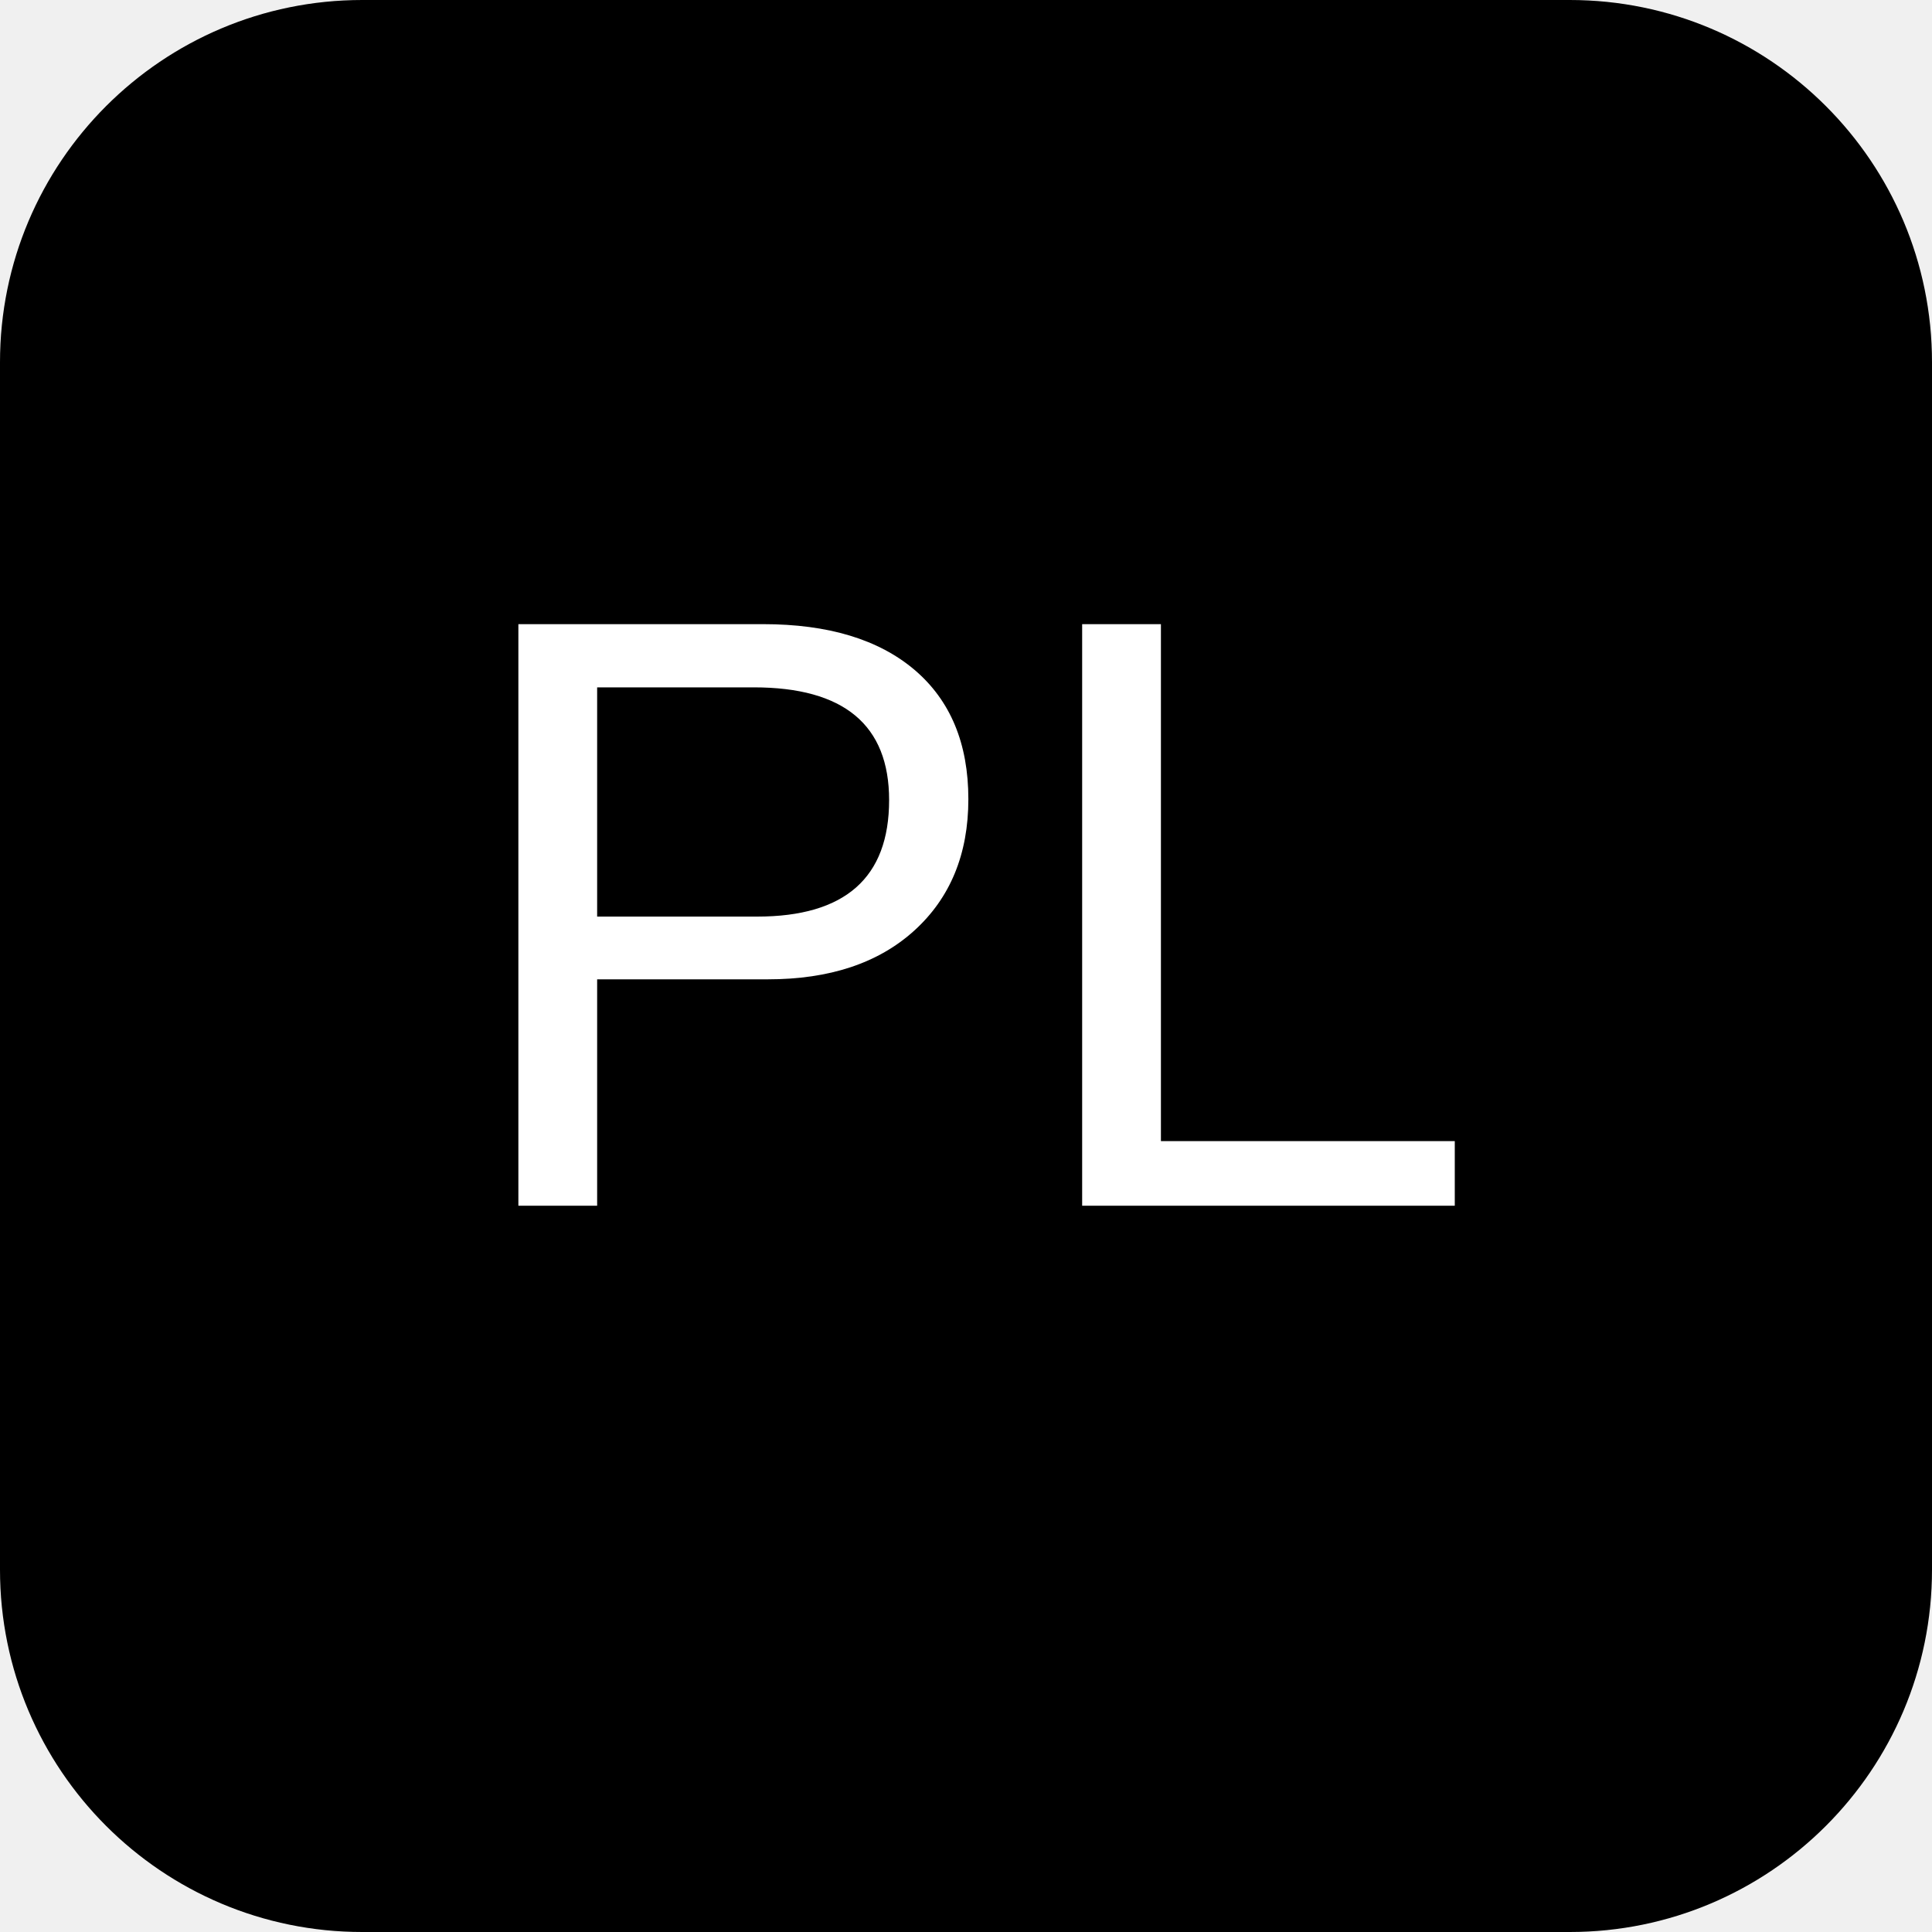
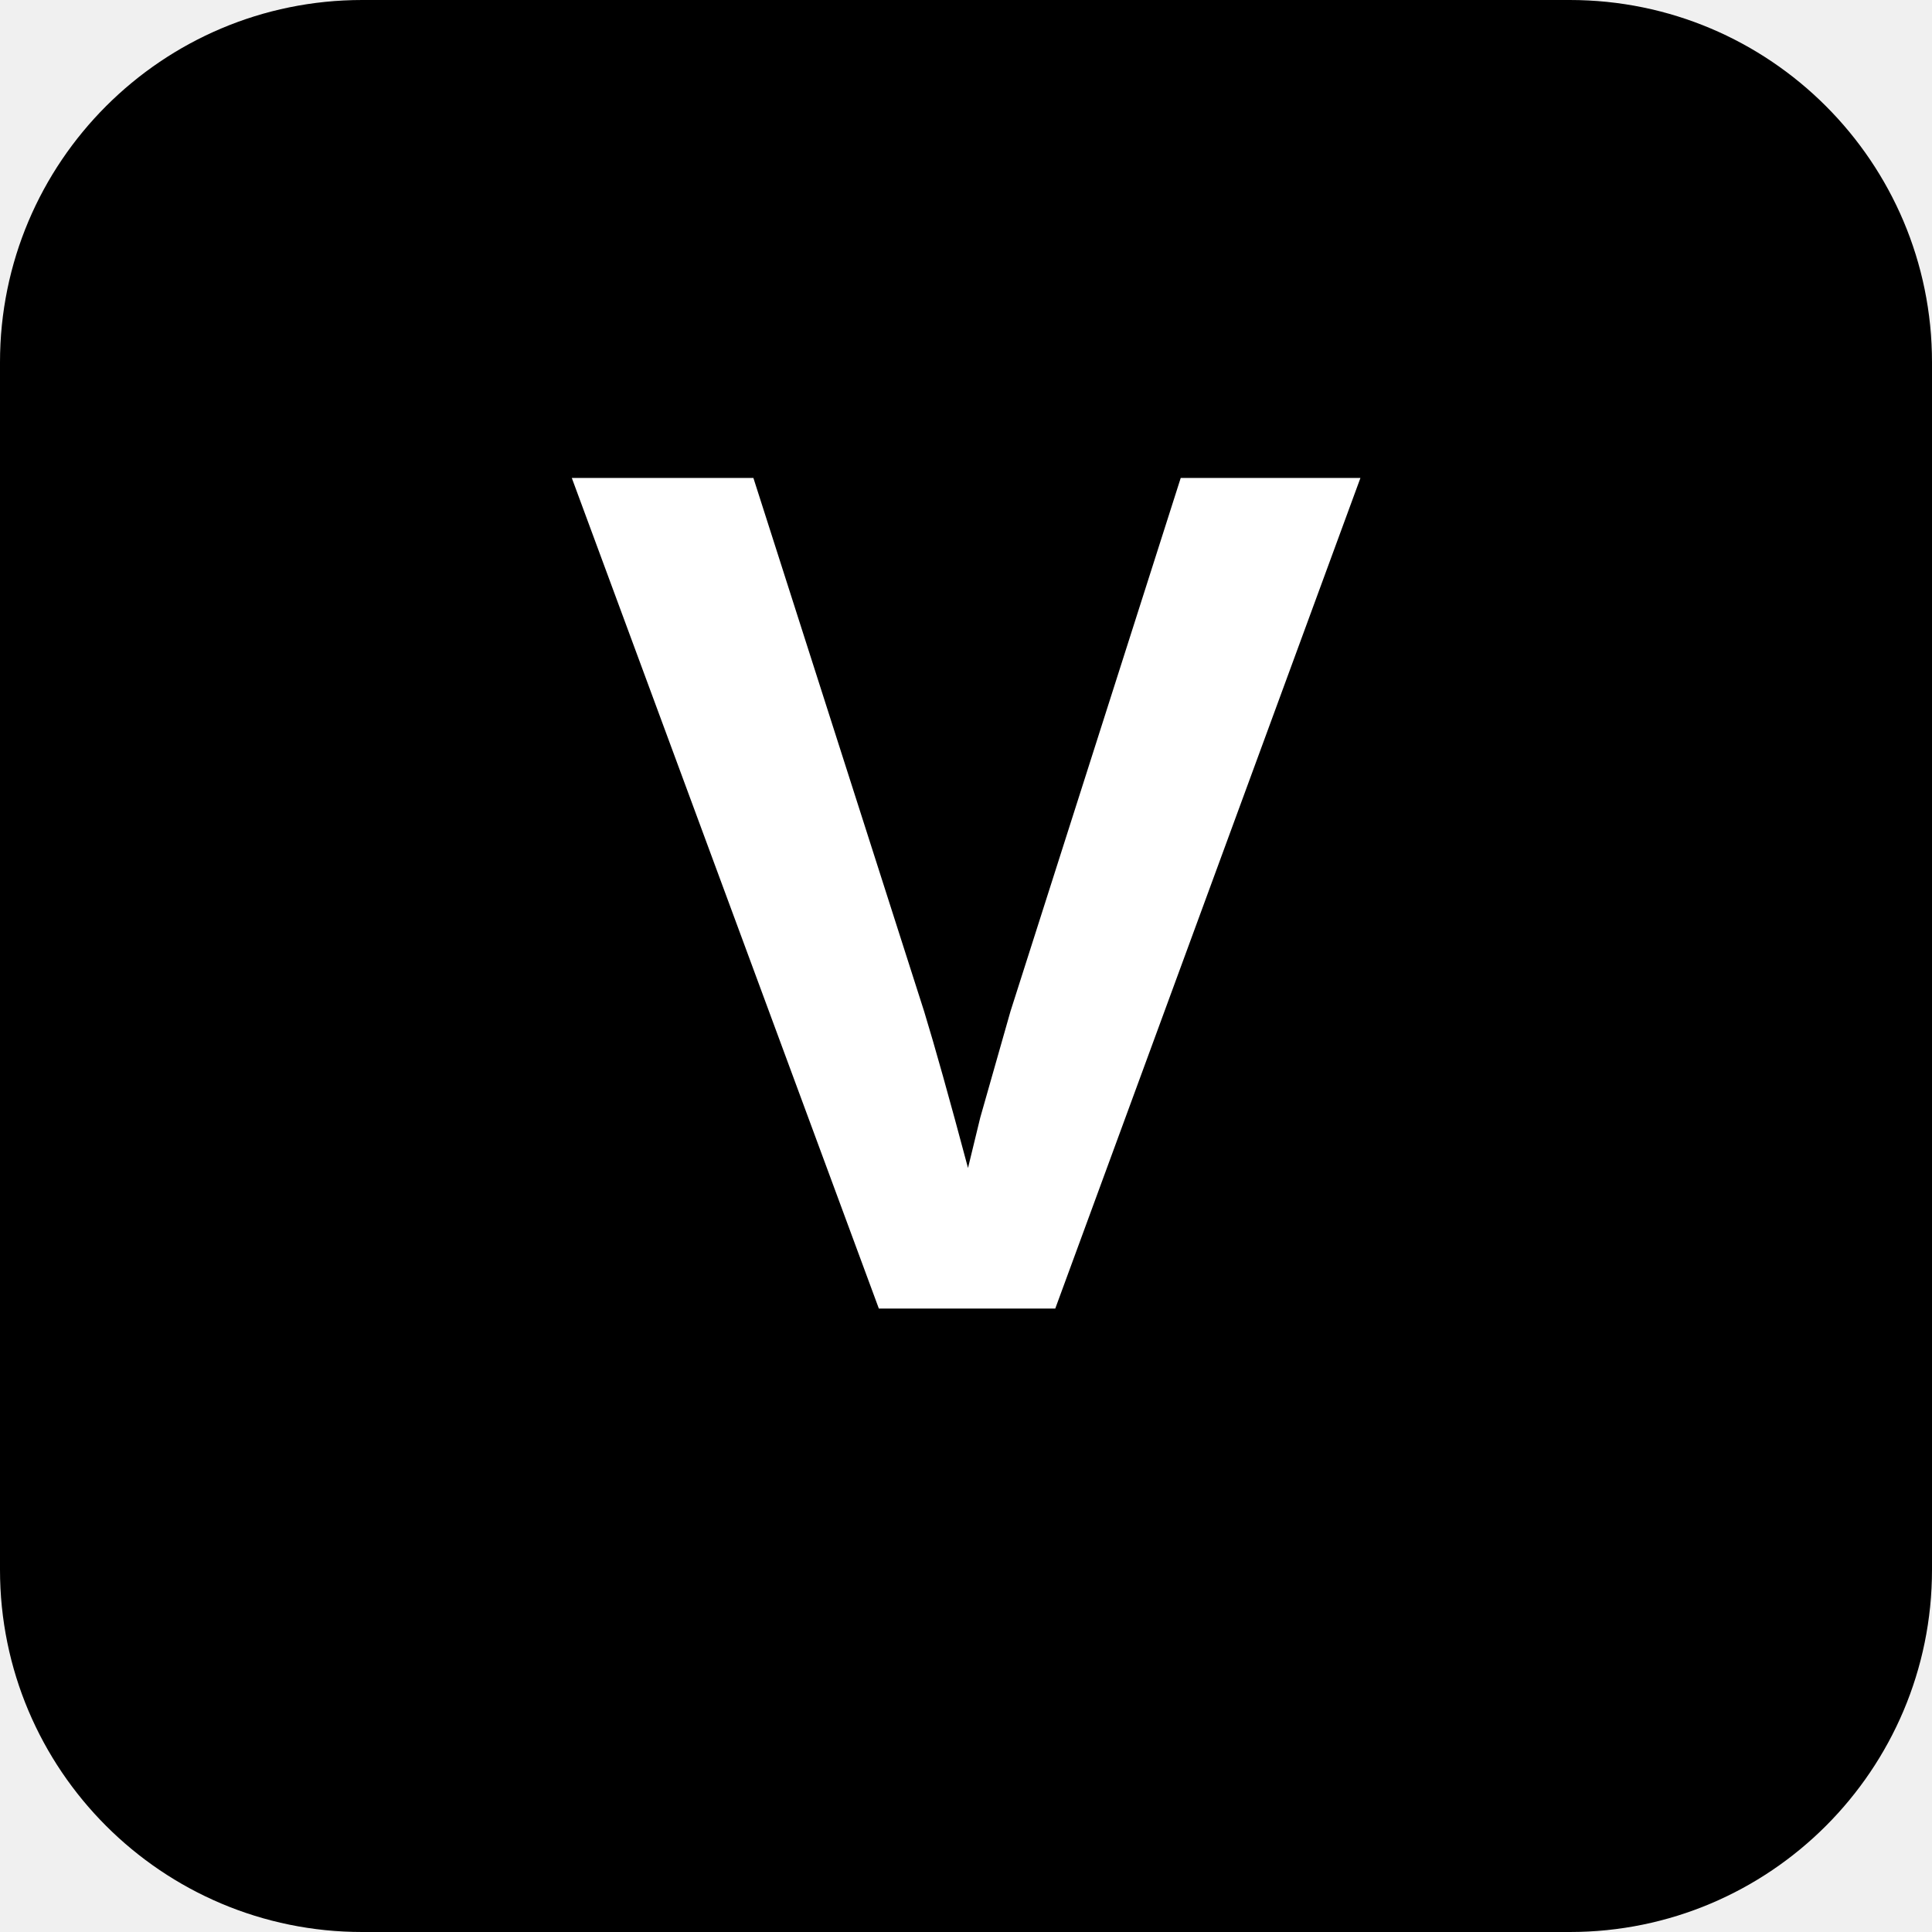
<svg xmlns="http://www.w3.org/2000/svg" viewBox="0 0 64 64">
-   <rect width="64" height="64" rx="12" fill="black" />
-   <text x="50%" y="50%" dominant-baseline="middle" text-anchor="middle" font-family="Arial, Helvetica, sans-serif" font-size="28" fill="white">PL</text>
+   <rect width="64" height="64" rx="12" fill="currentColor" />
+   <text x="50%" y="50%" dominant-baseline="middle" text-anchor="middle" font-family="Arial, sans-serif" font-size="40" font-weight="bold" fill="white">V</text>
</svg>
